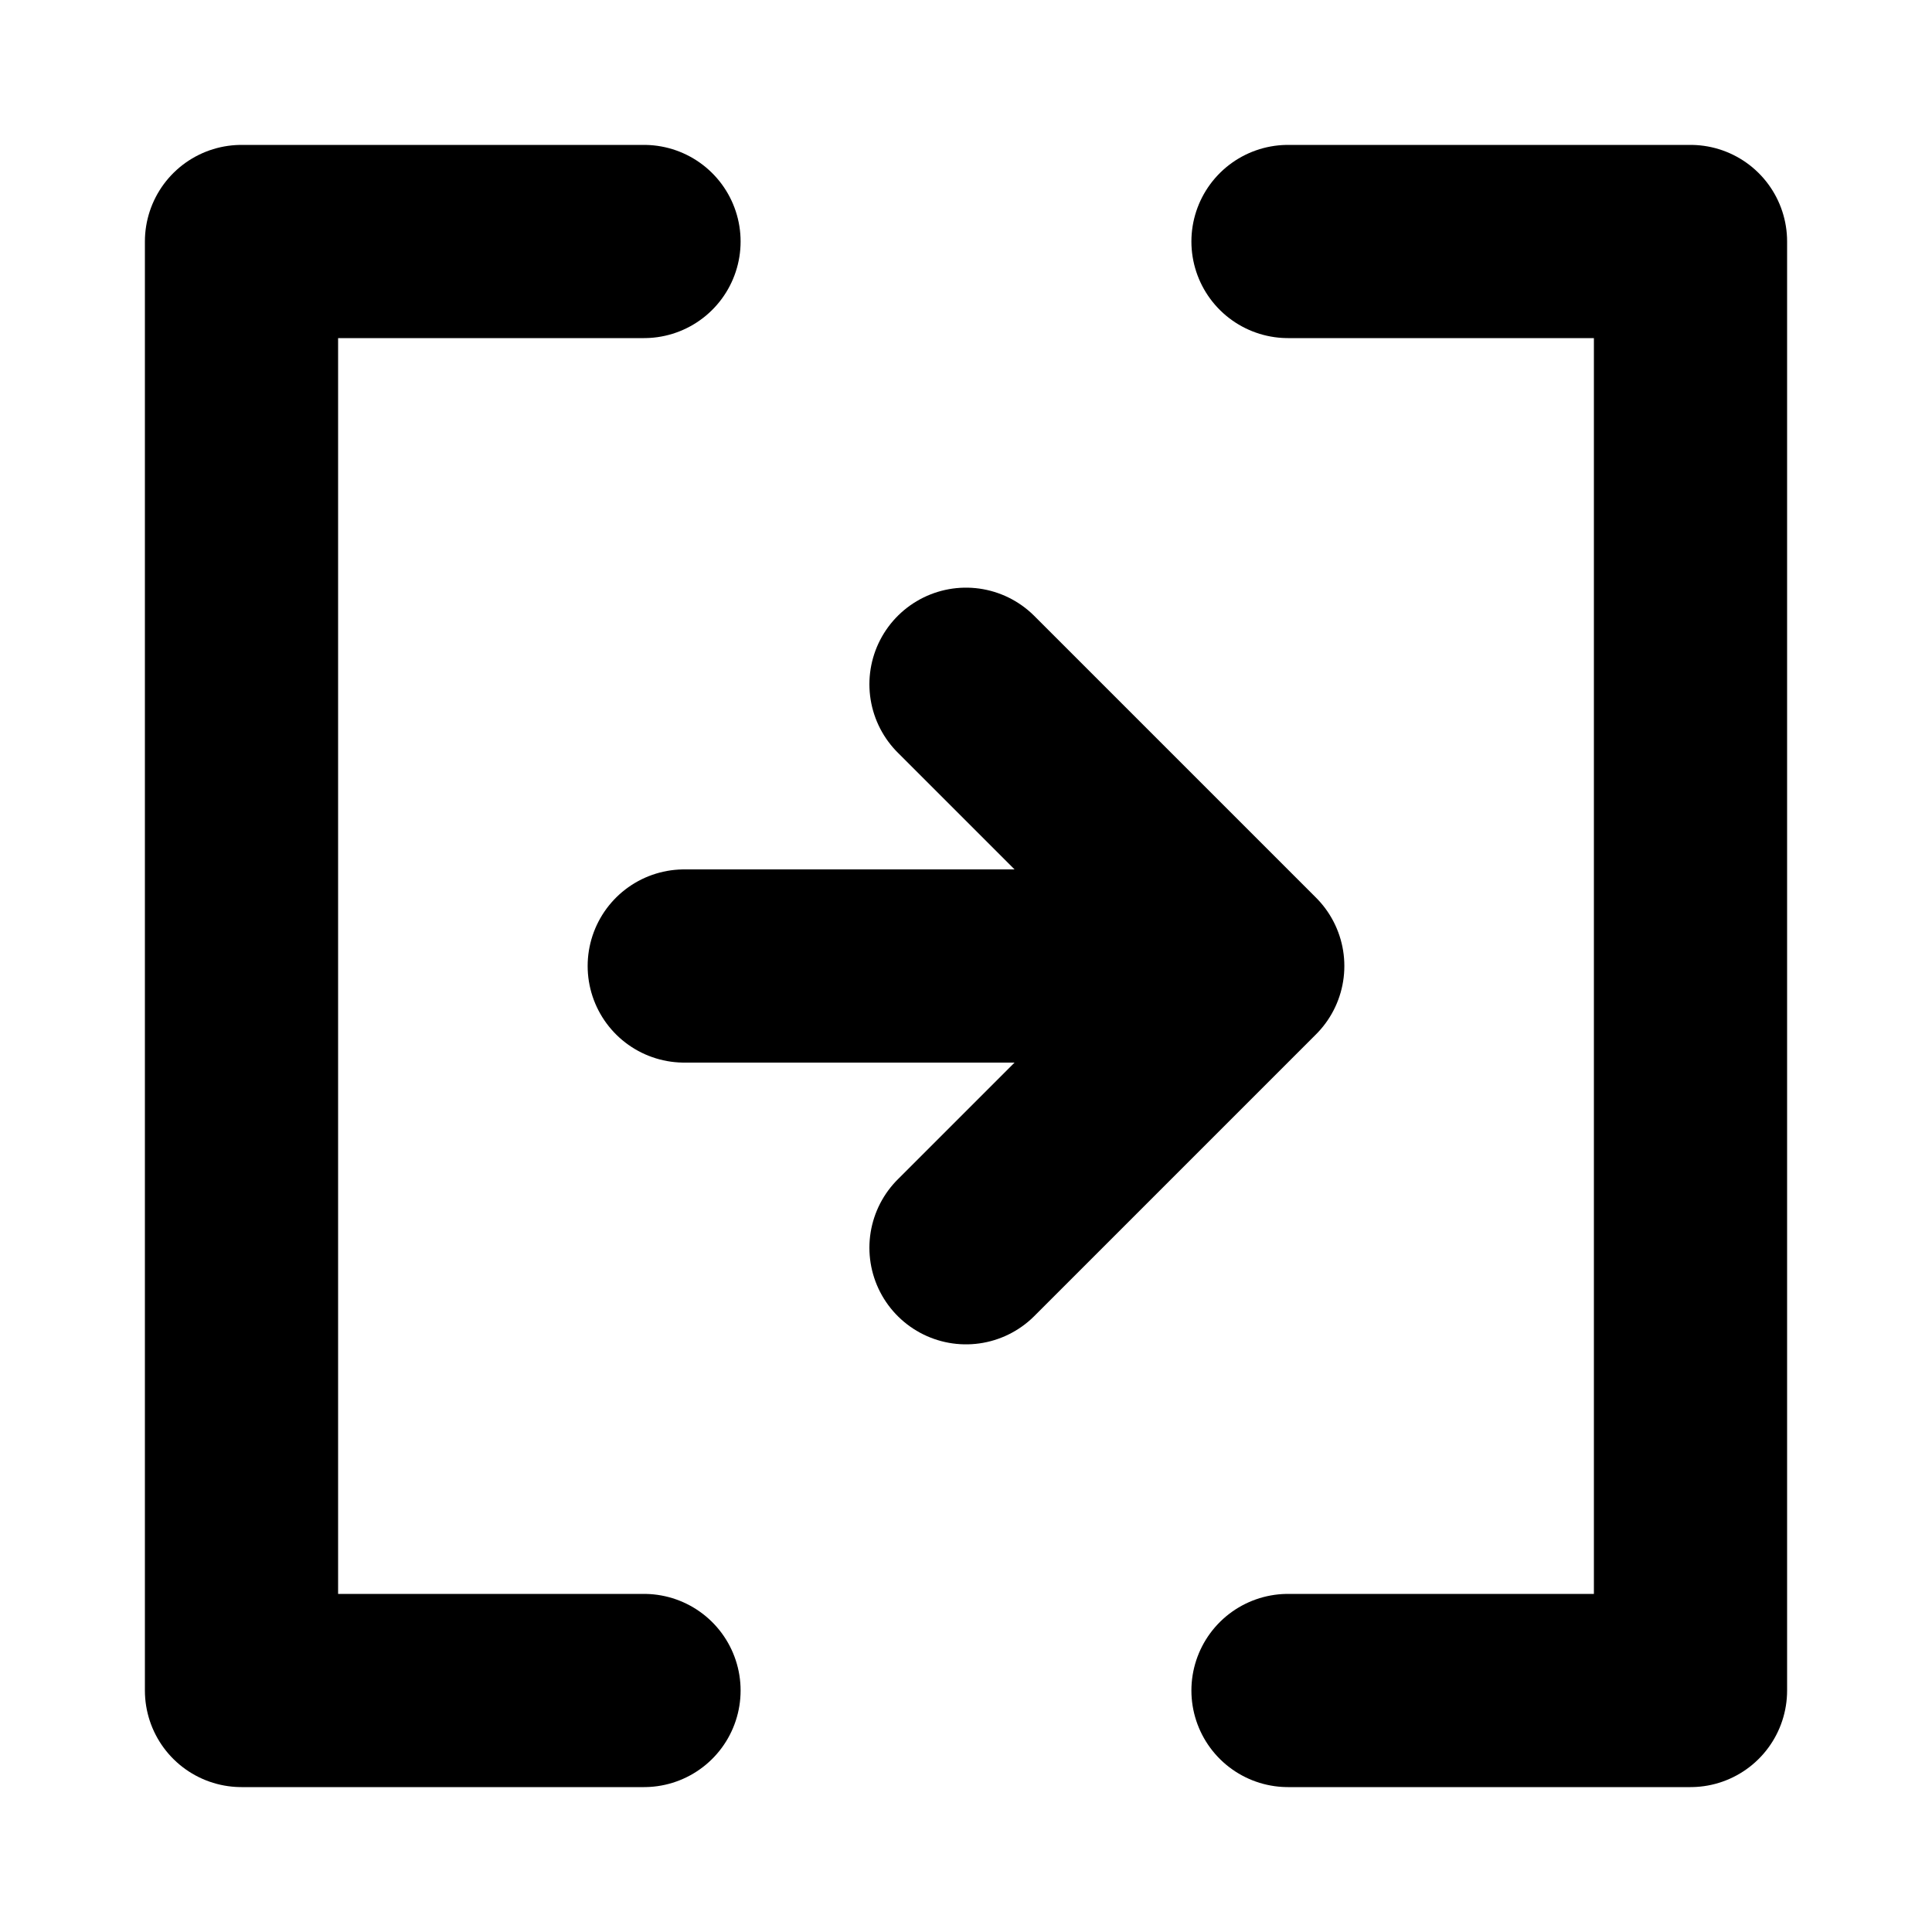
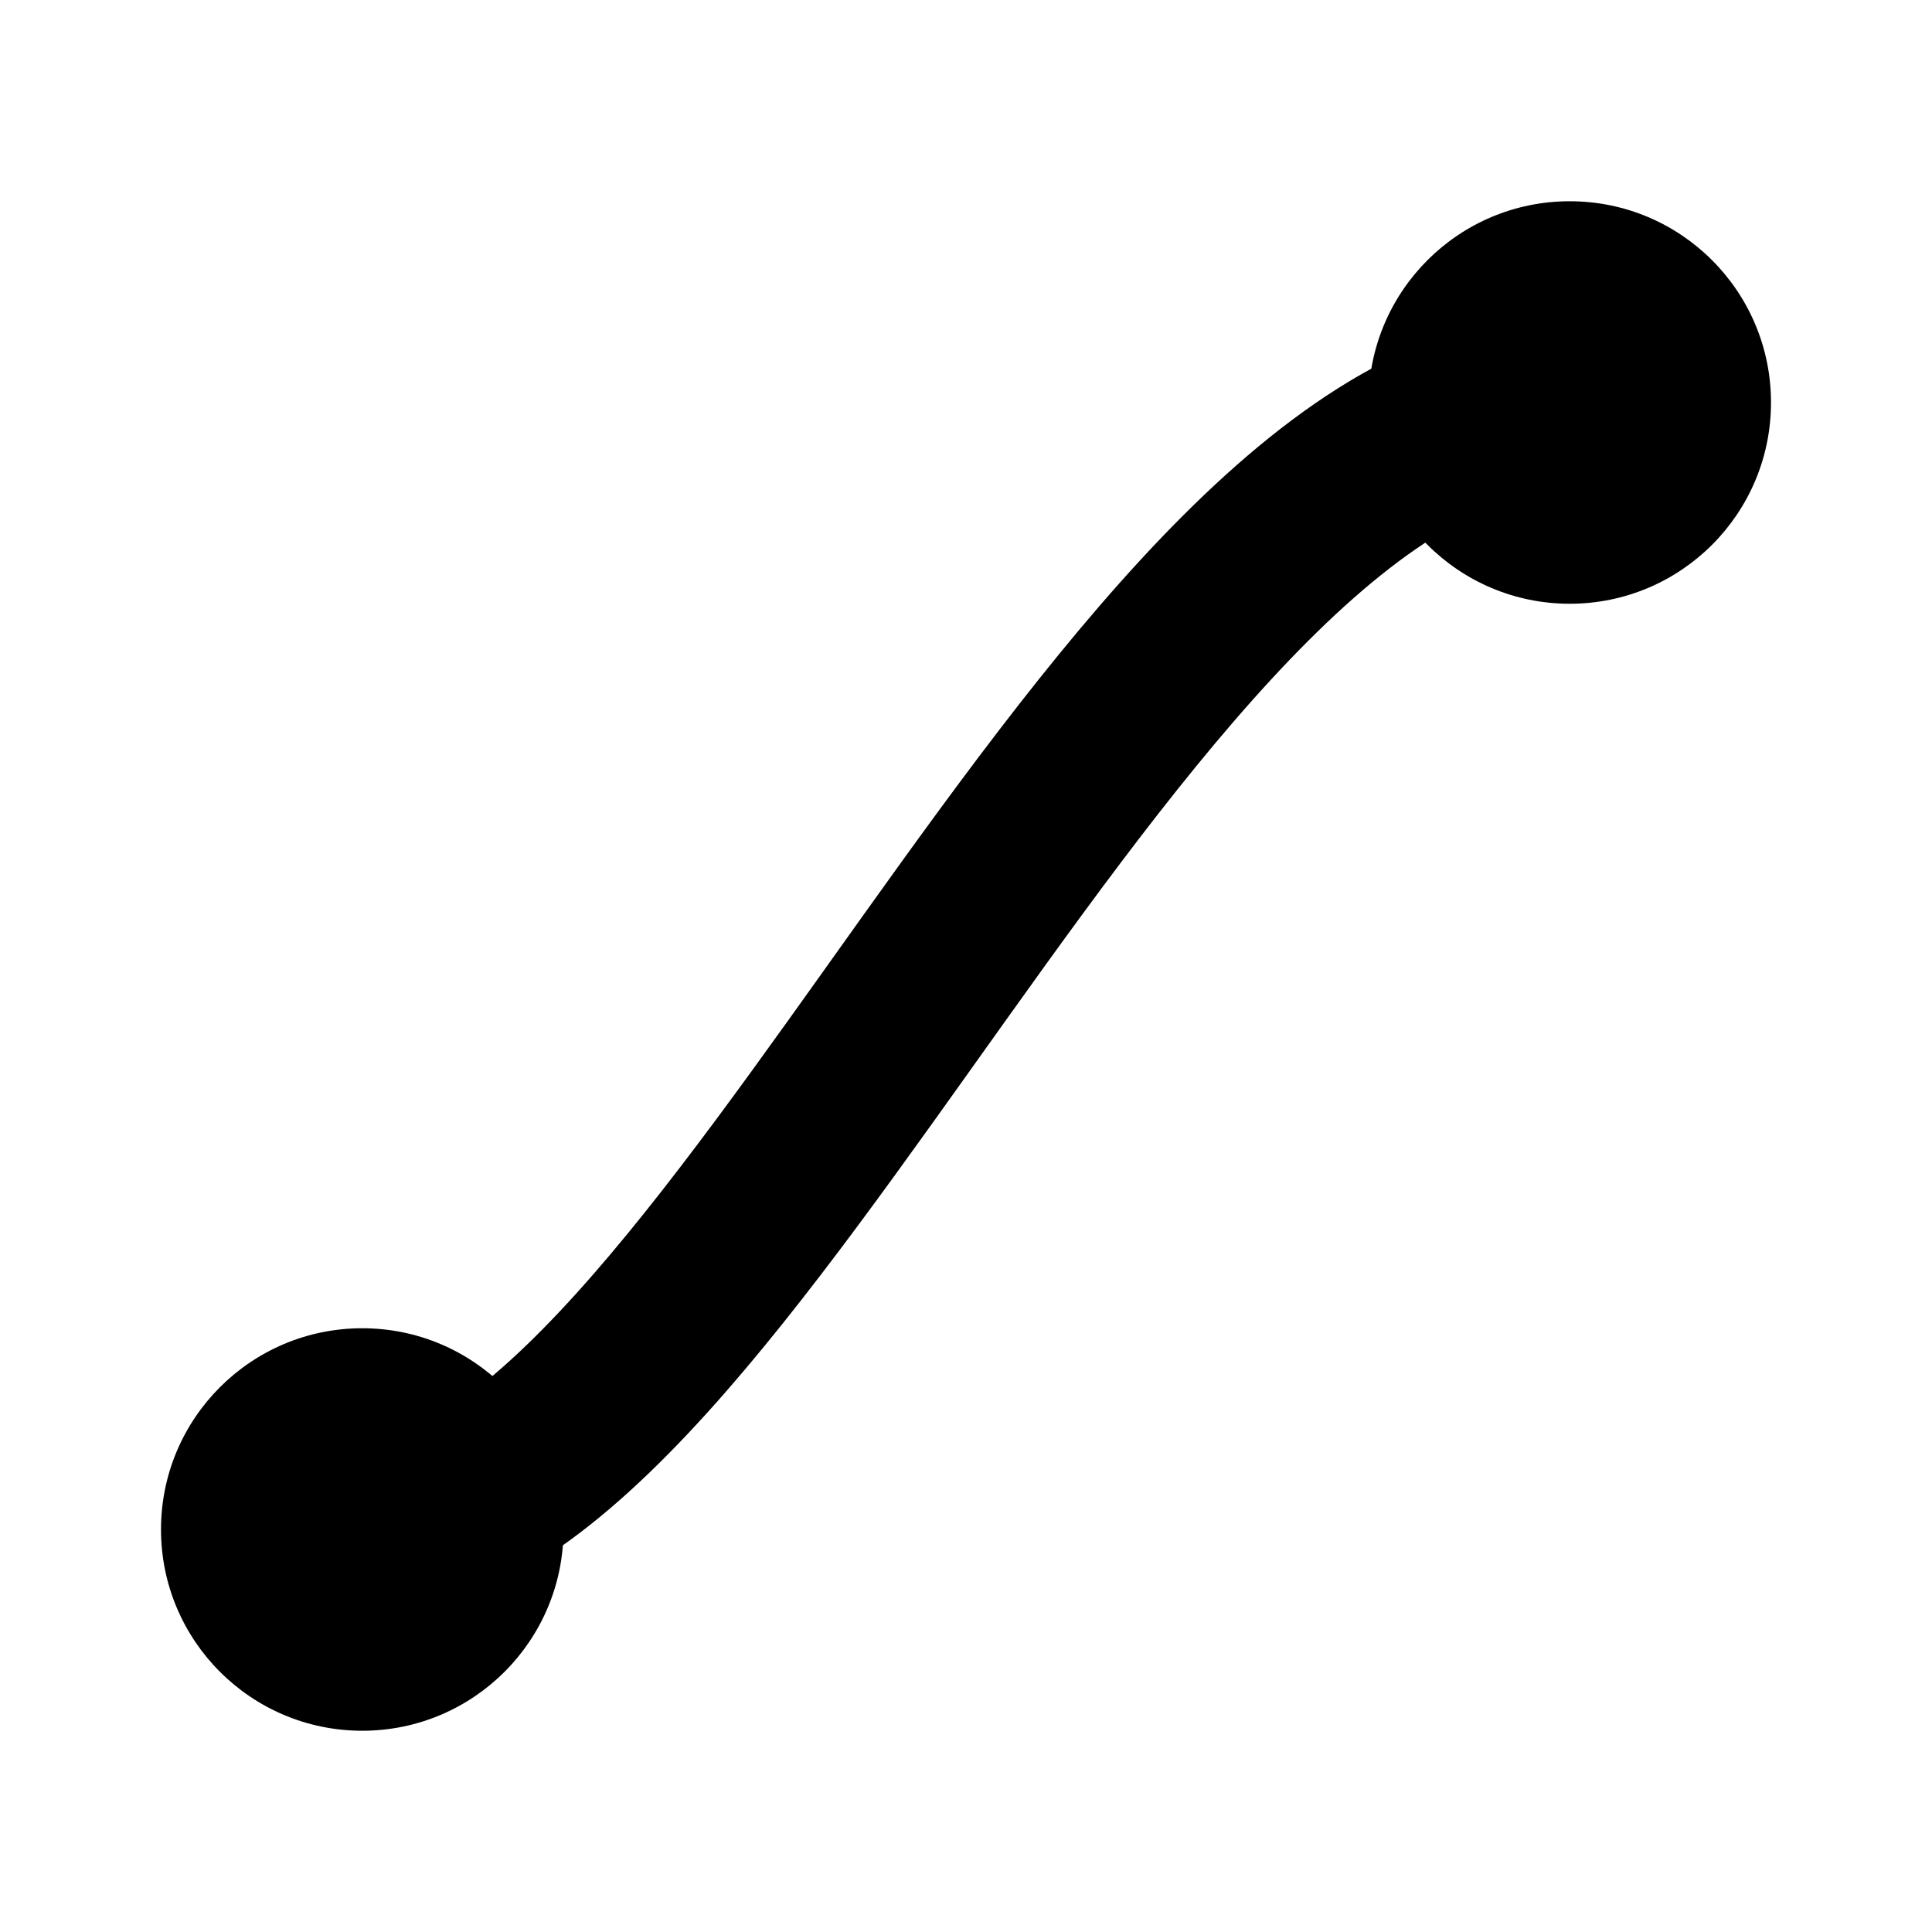
<svg xmlns="http://www.w3.org/2000/svg" viewBox="0 0 24 24" width="24" height="24">
-   <g fill="none" stroke="#000000" stroke-width="2.4" stroke-linecap="round" stroke-linejoin="round">
-     <path d="M8 3H3V21H8M16 3H21V21H16M8.5 12H15.5M12 8.5L15.5 12L12 15.5" />
+   <g fill="none" stroke="#000000" stroke-width="2.2" stroke-linecap="round" stroke-linejoin="round">
+     <path d="M4.5 19 C 9 19, 14 5, 19.5 5" />
+     <circle cx="4.5" cy="19" r="2.5" fill="#000000" stroke="none" />
+     <circle cx="19.5" cy="5" r="2.5" fill="#000000" stroke="none" />
  </g>
</svg>
